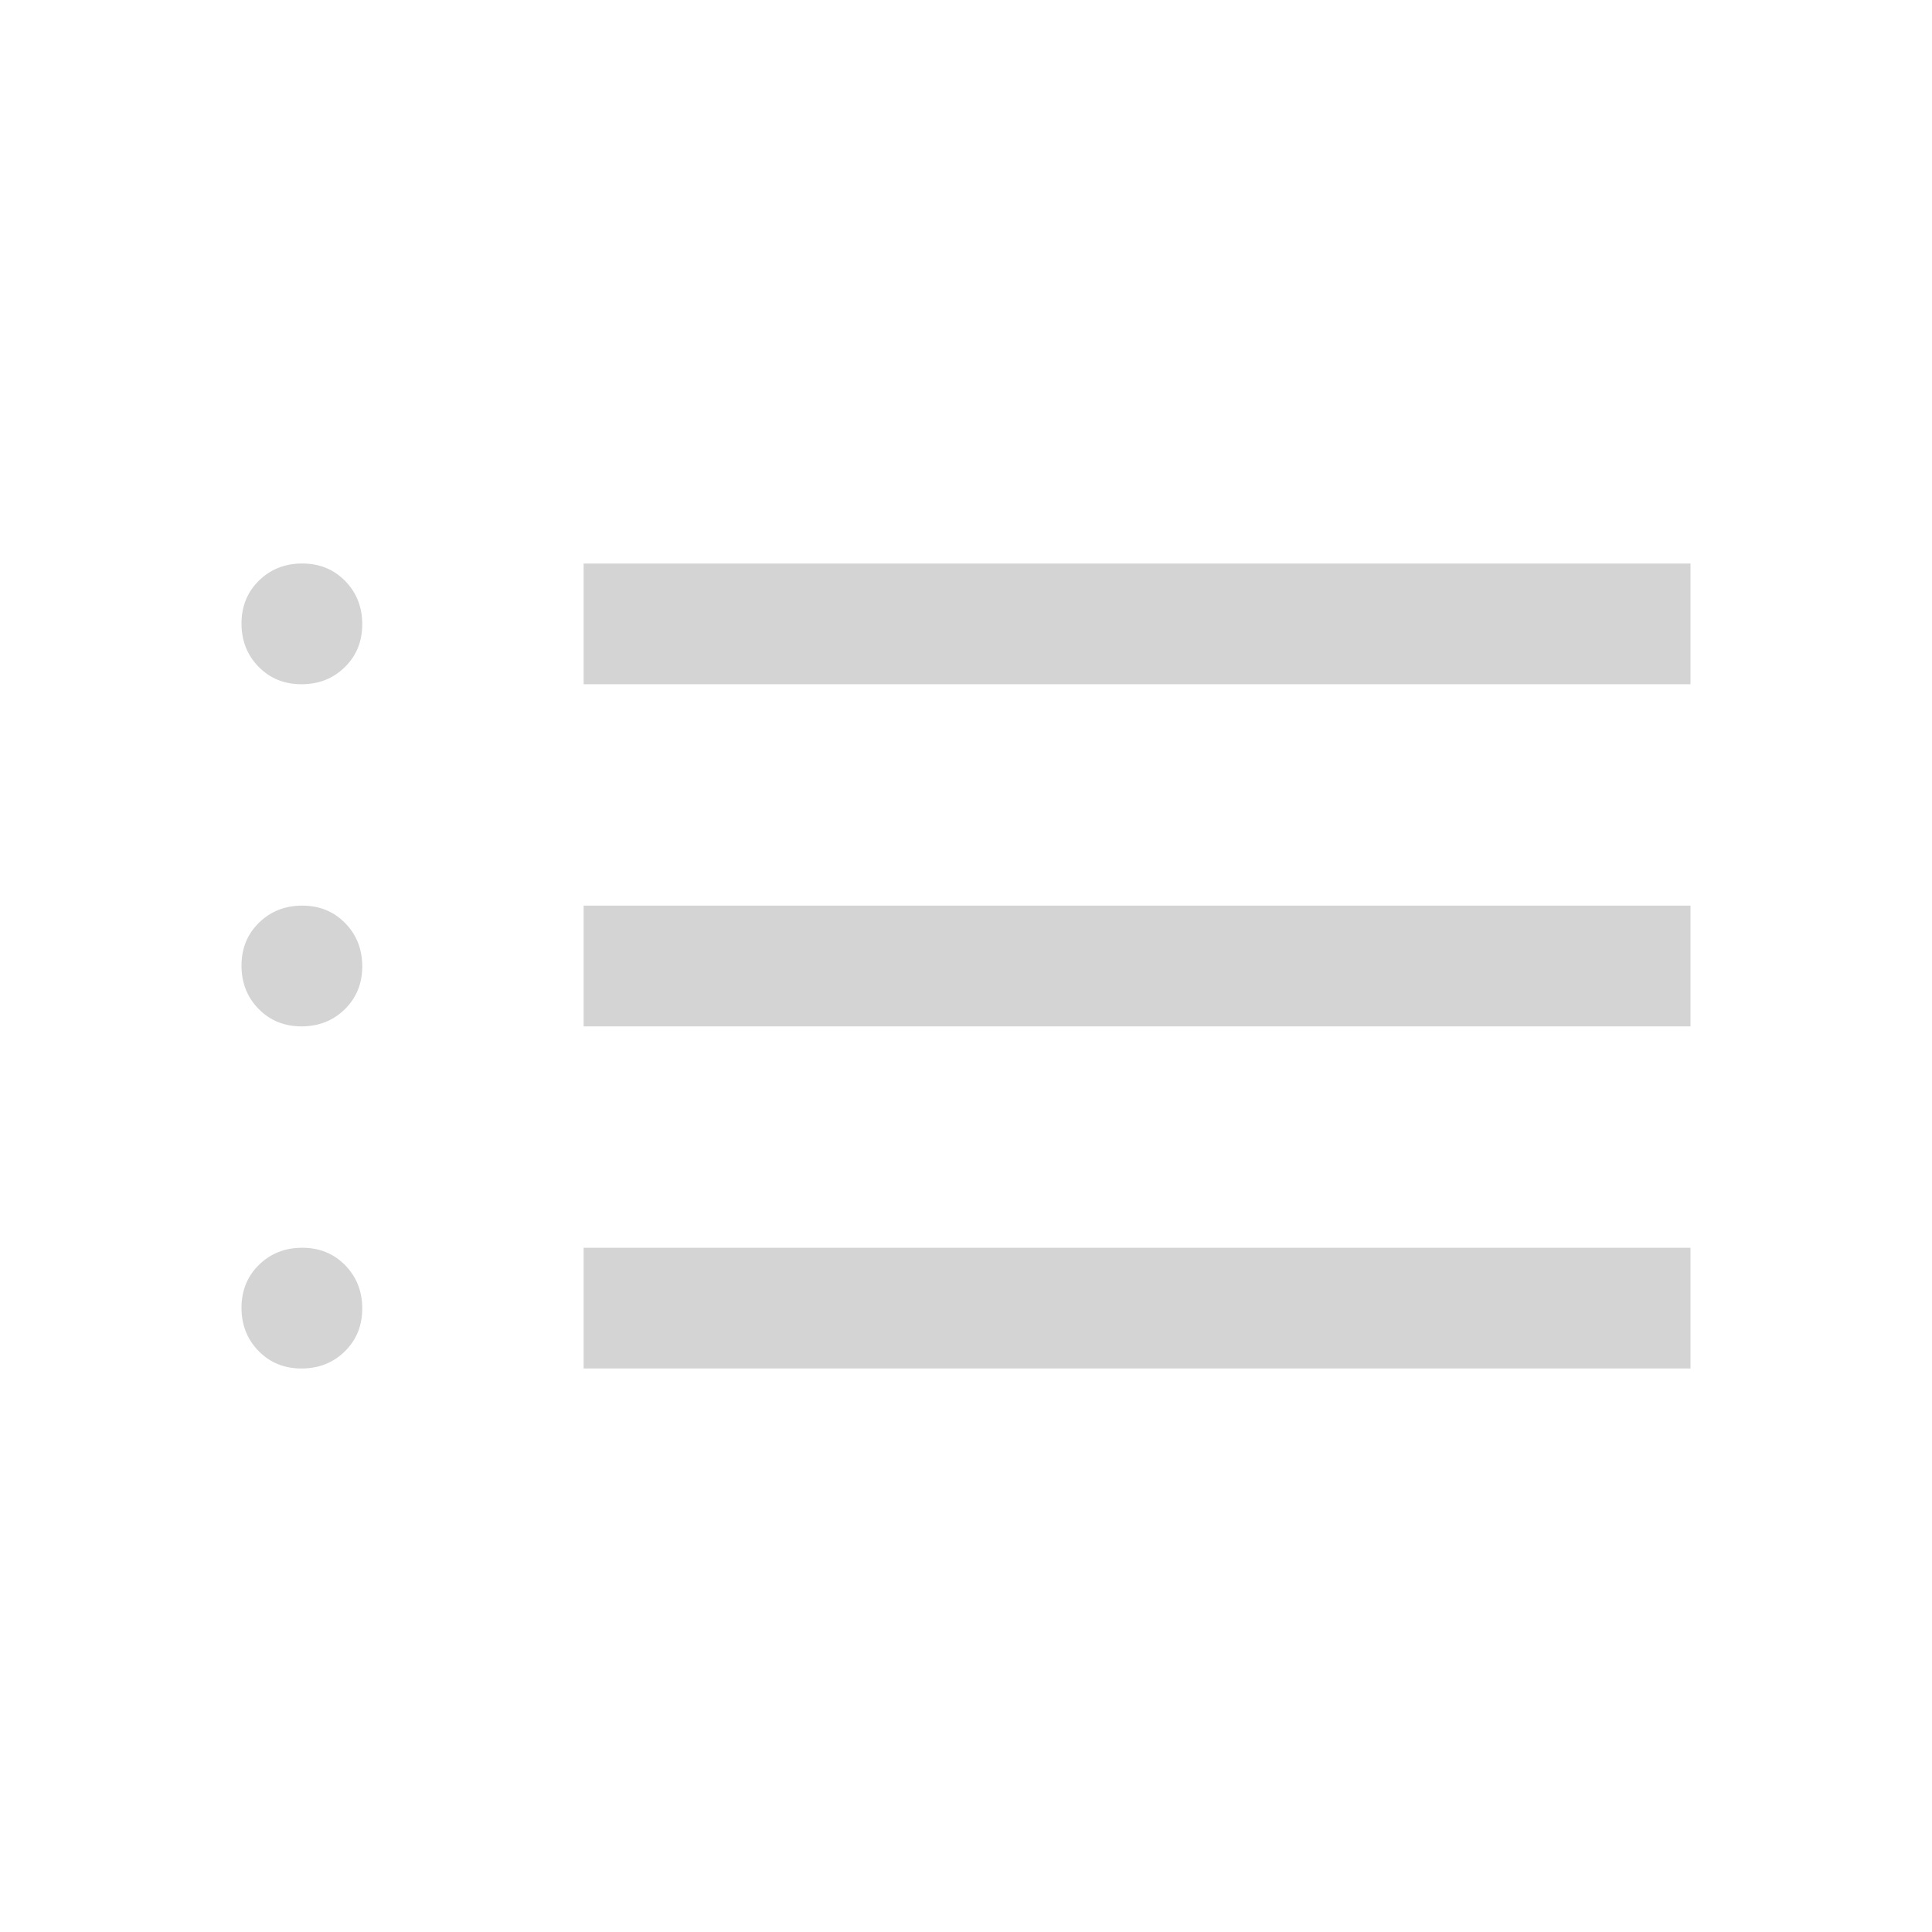
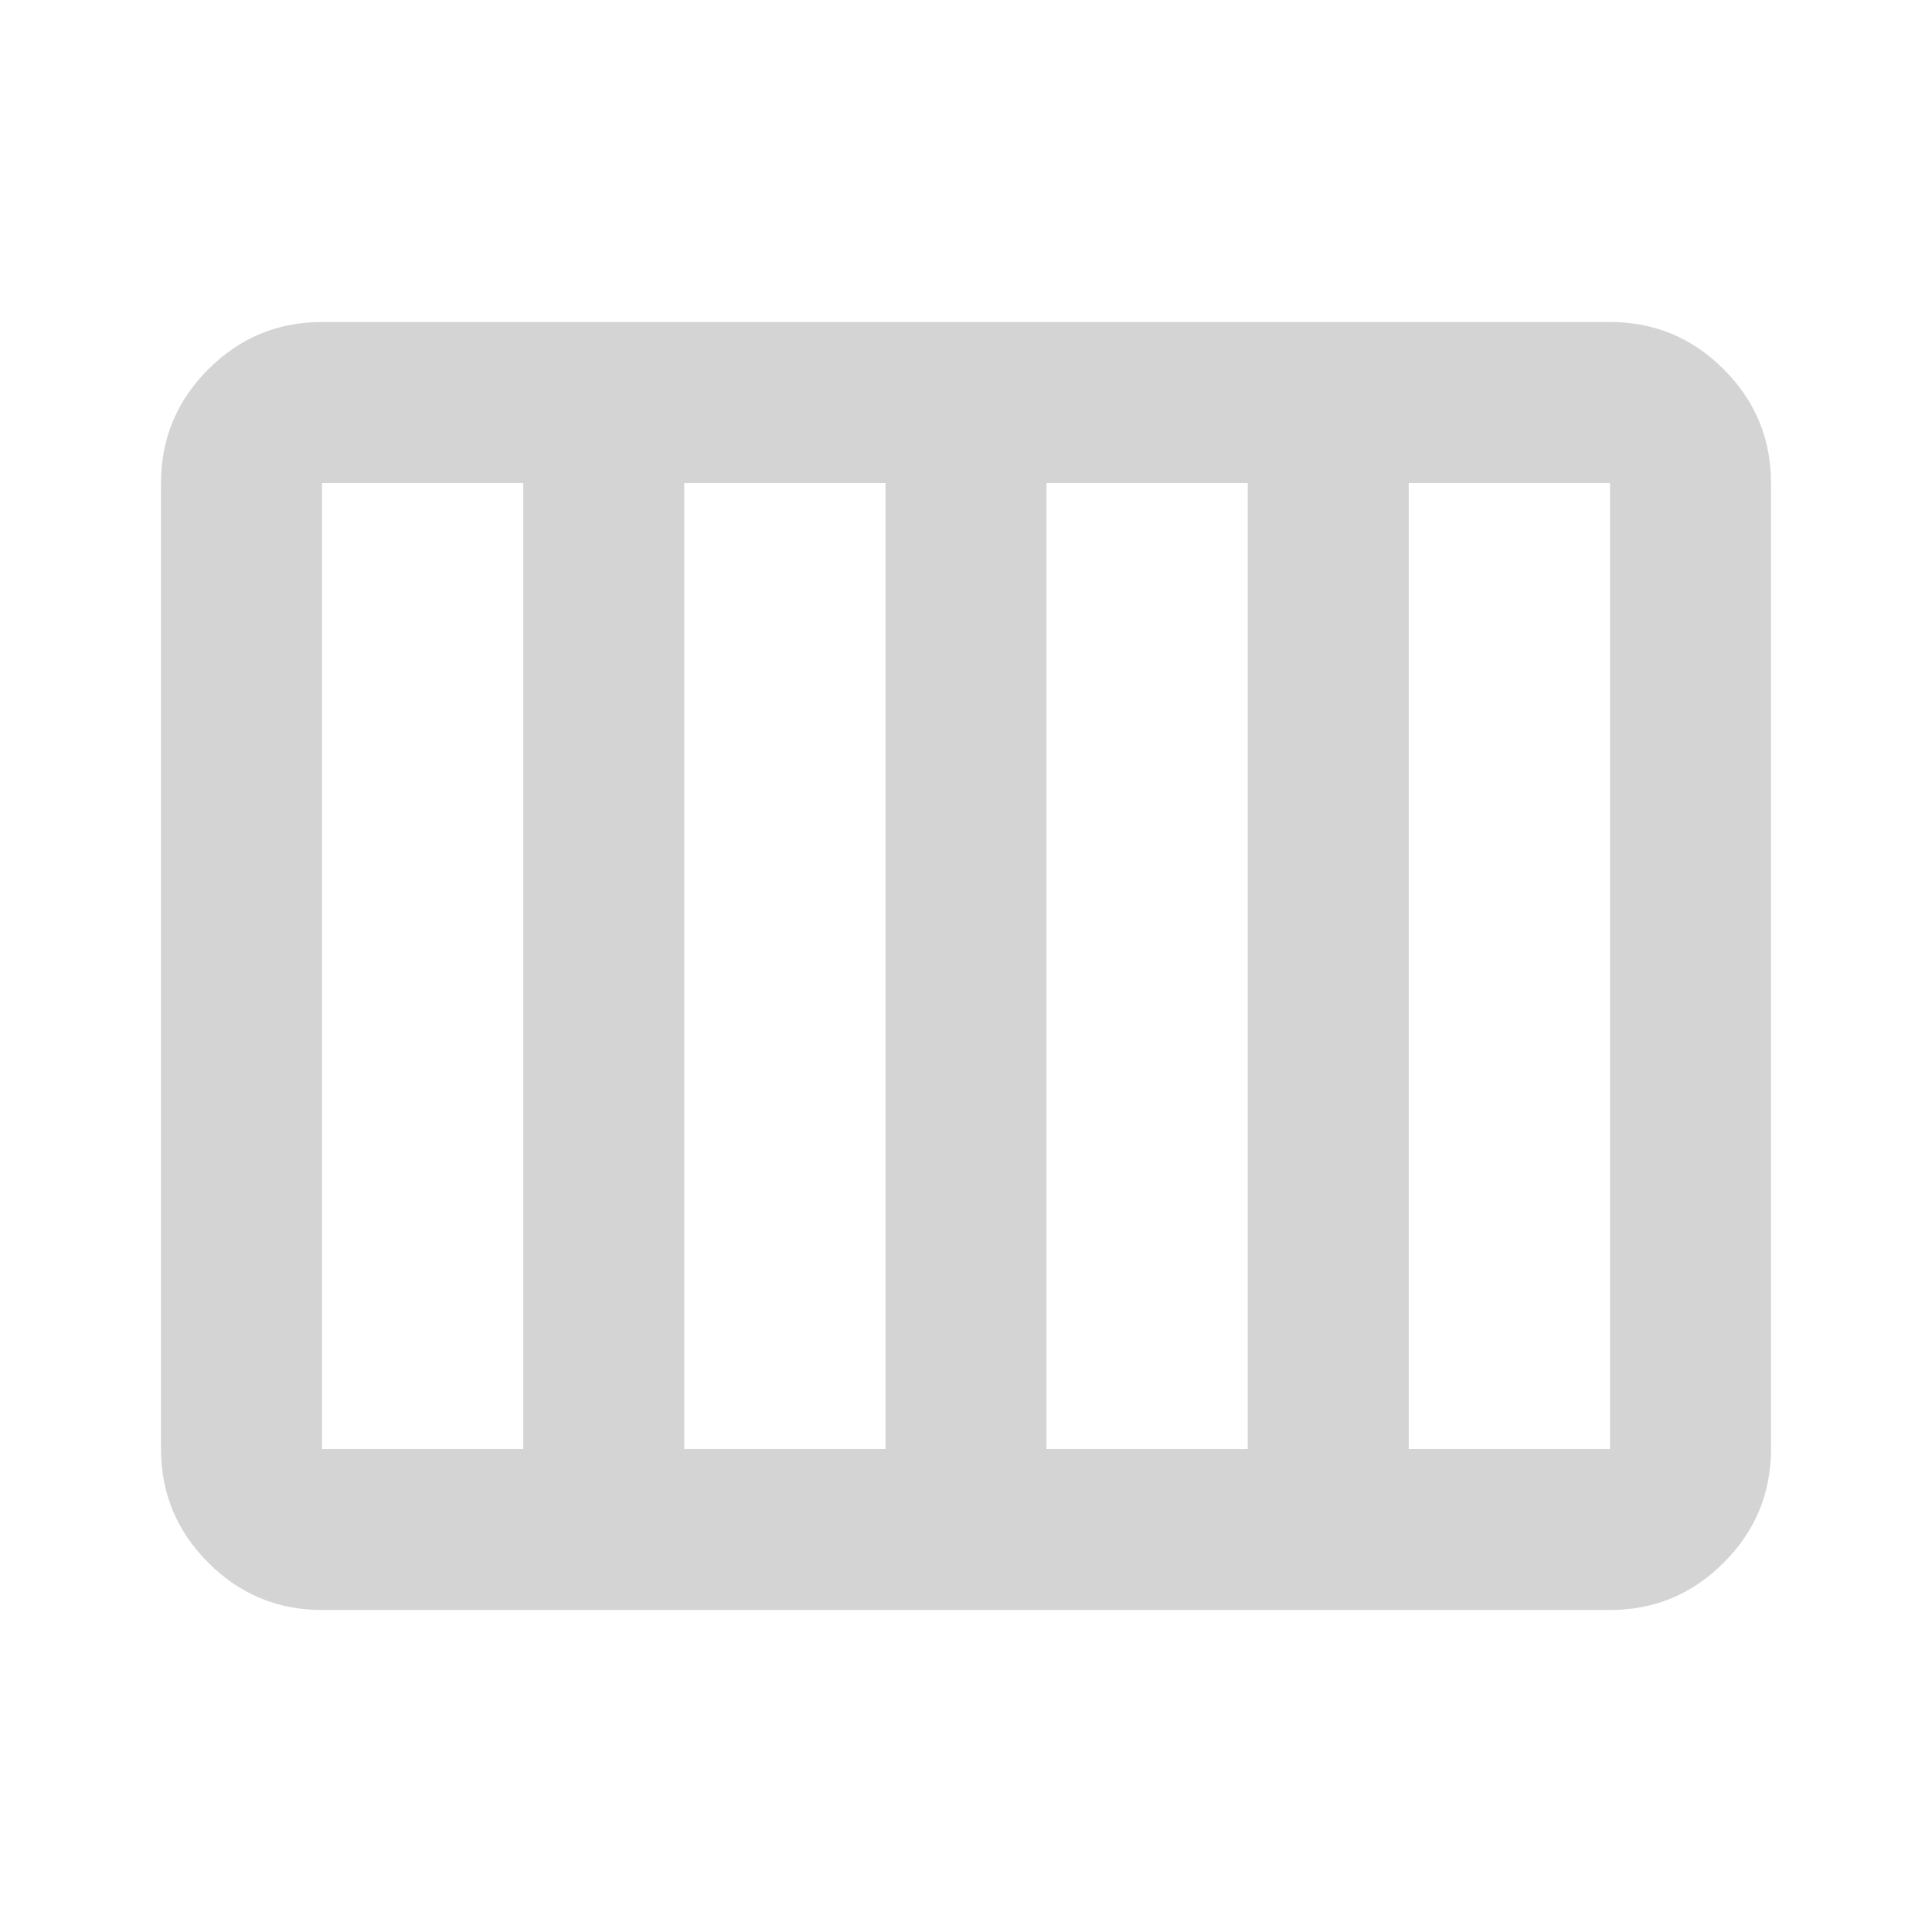
- <svg xmlns="http://www.w3.org/2000/svg" height="48" viewBox="0 -960 960 960" width="48" fill="#D4D4D4">
-   <path d="M149.825-280Q137-280 128.5-288.675q-8.5-8.676-8.5-21.5 0-12.825 8.675-21.325 8.676-8.5 21.5-8.5 12.825 0 21.325 8.675 8.5 8.676 8.5 21.5 0 12.825-8.675 21.325-8.676 8.5-21.5 8.5Zm0-170Q137-450 128.5-458.675q-8.5-8.676-8.5-21.5 0-12.825 8.675-21.325 8.676-8.5 21.5-8.5 12.825 0 21.325 8.675 8.5 8.676 8.5 21.5 0 12.825-8.675 21.325-8.676 8.5-21.5 8.5Zm0-170Q137-620 128.5-628.675q-8.5-8.676-8.5-21.5 0-12.825 8.675-21.325 8.676-8.5 21.5-8.5 12.825 0 21.325 8.675 8.5 8.676 8.5 21.5 0 12.825-8.675 21.325-8.676 8.5-21.5 8.5ZM290-280v-60h550v60H290Zm0-170v-60h550v60H290Zm0-170v-60h550v60H290Z" />
+ <svg xmlns="http://www.w3.org/2000/svg" height="24" viewBox="0 -960 960 960" width="24" fill="#D4D4D4">
+   <path d="M160-160q-33 0-56.5-23.5T80-240v-480q0-33 23.5-56.5T160-800h640q33 0 56.5 23.5T880-720v480q0 33-23.5 56.5T800-160H160Zm360-80h100v-480H520v480Zm-180 0h100v-480H340v480Zm-180 0h100v-480H160v480Zm540 0h100v-480H700v480Z" />
</svg>
